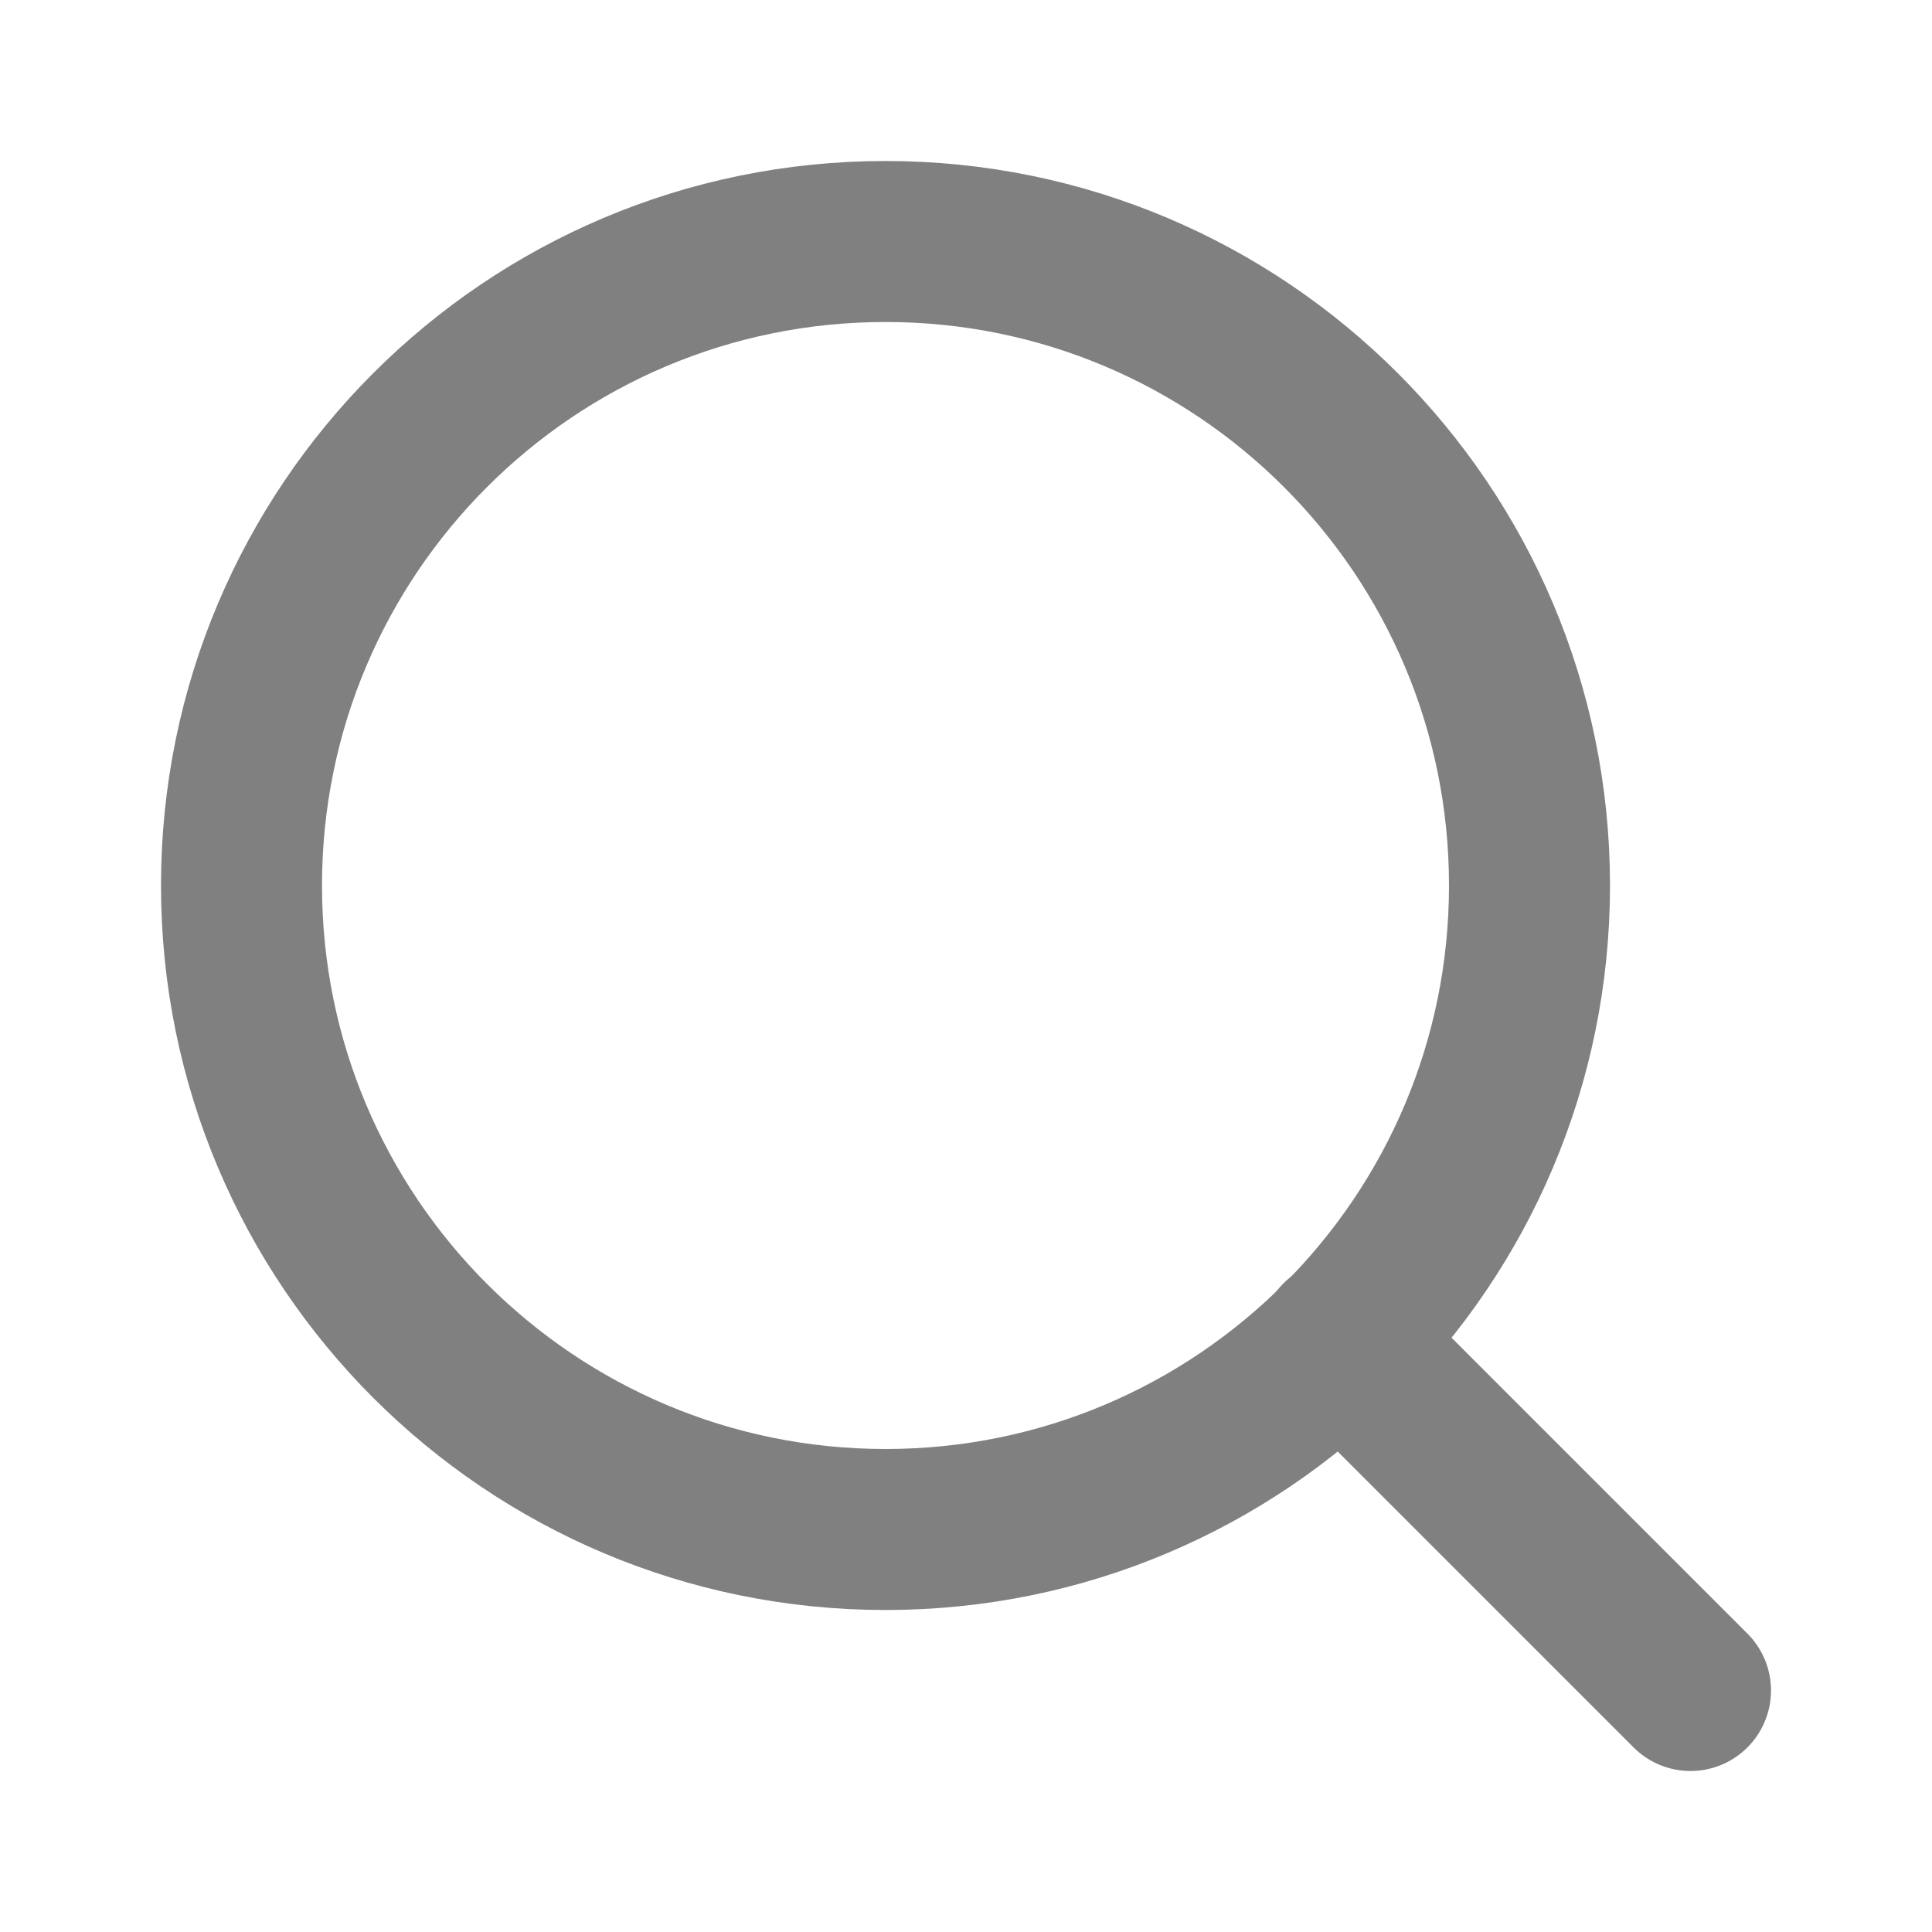
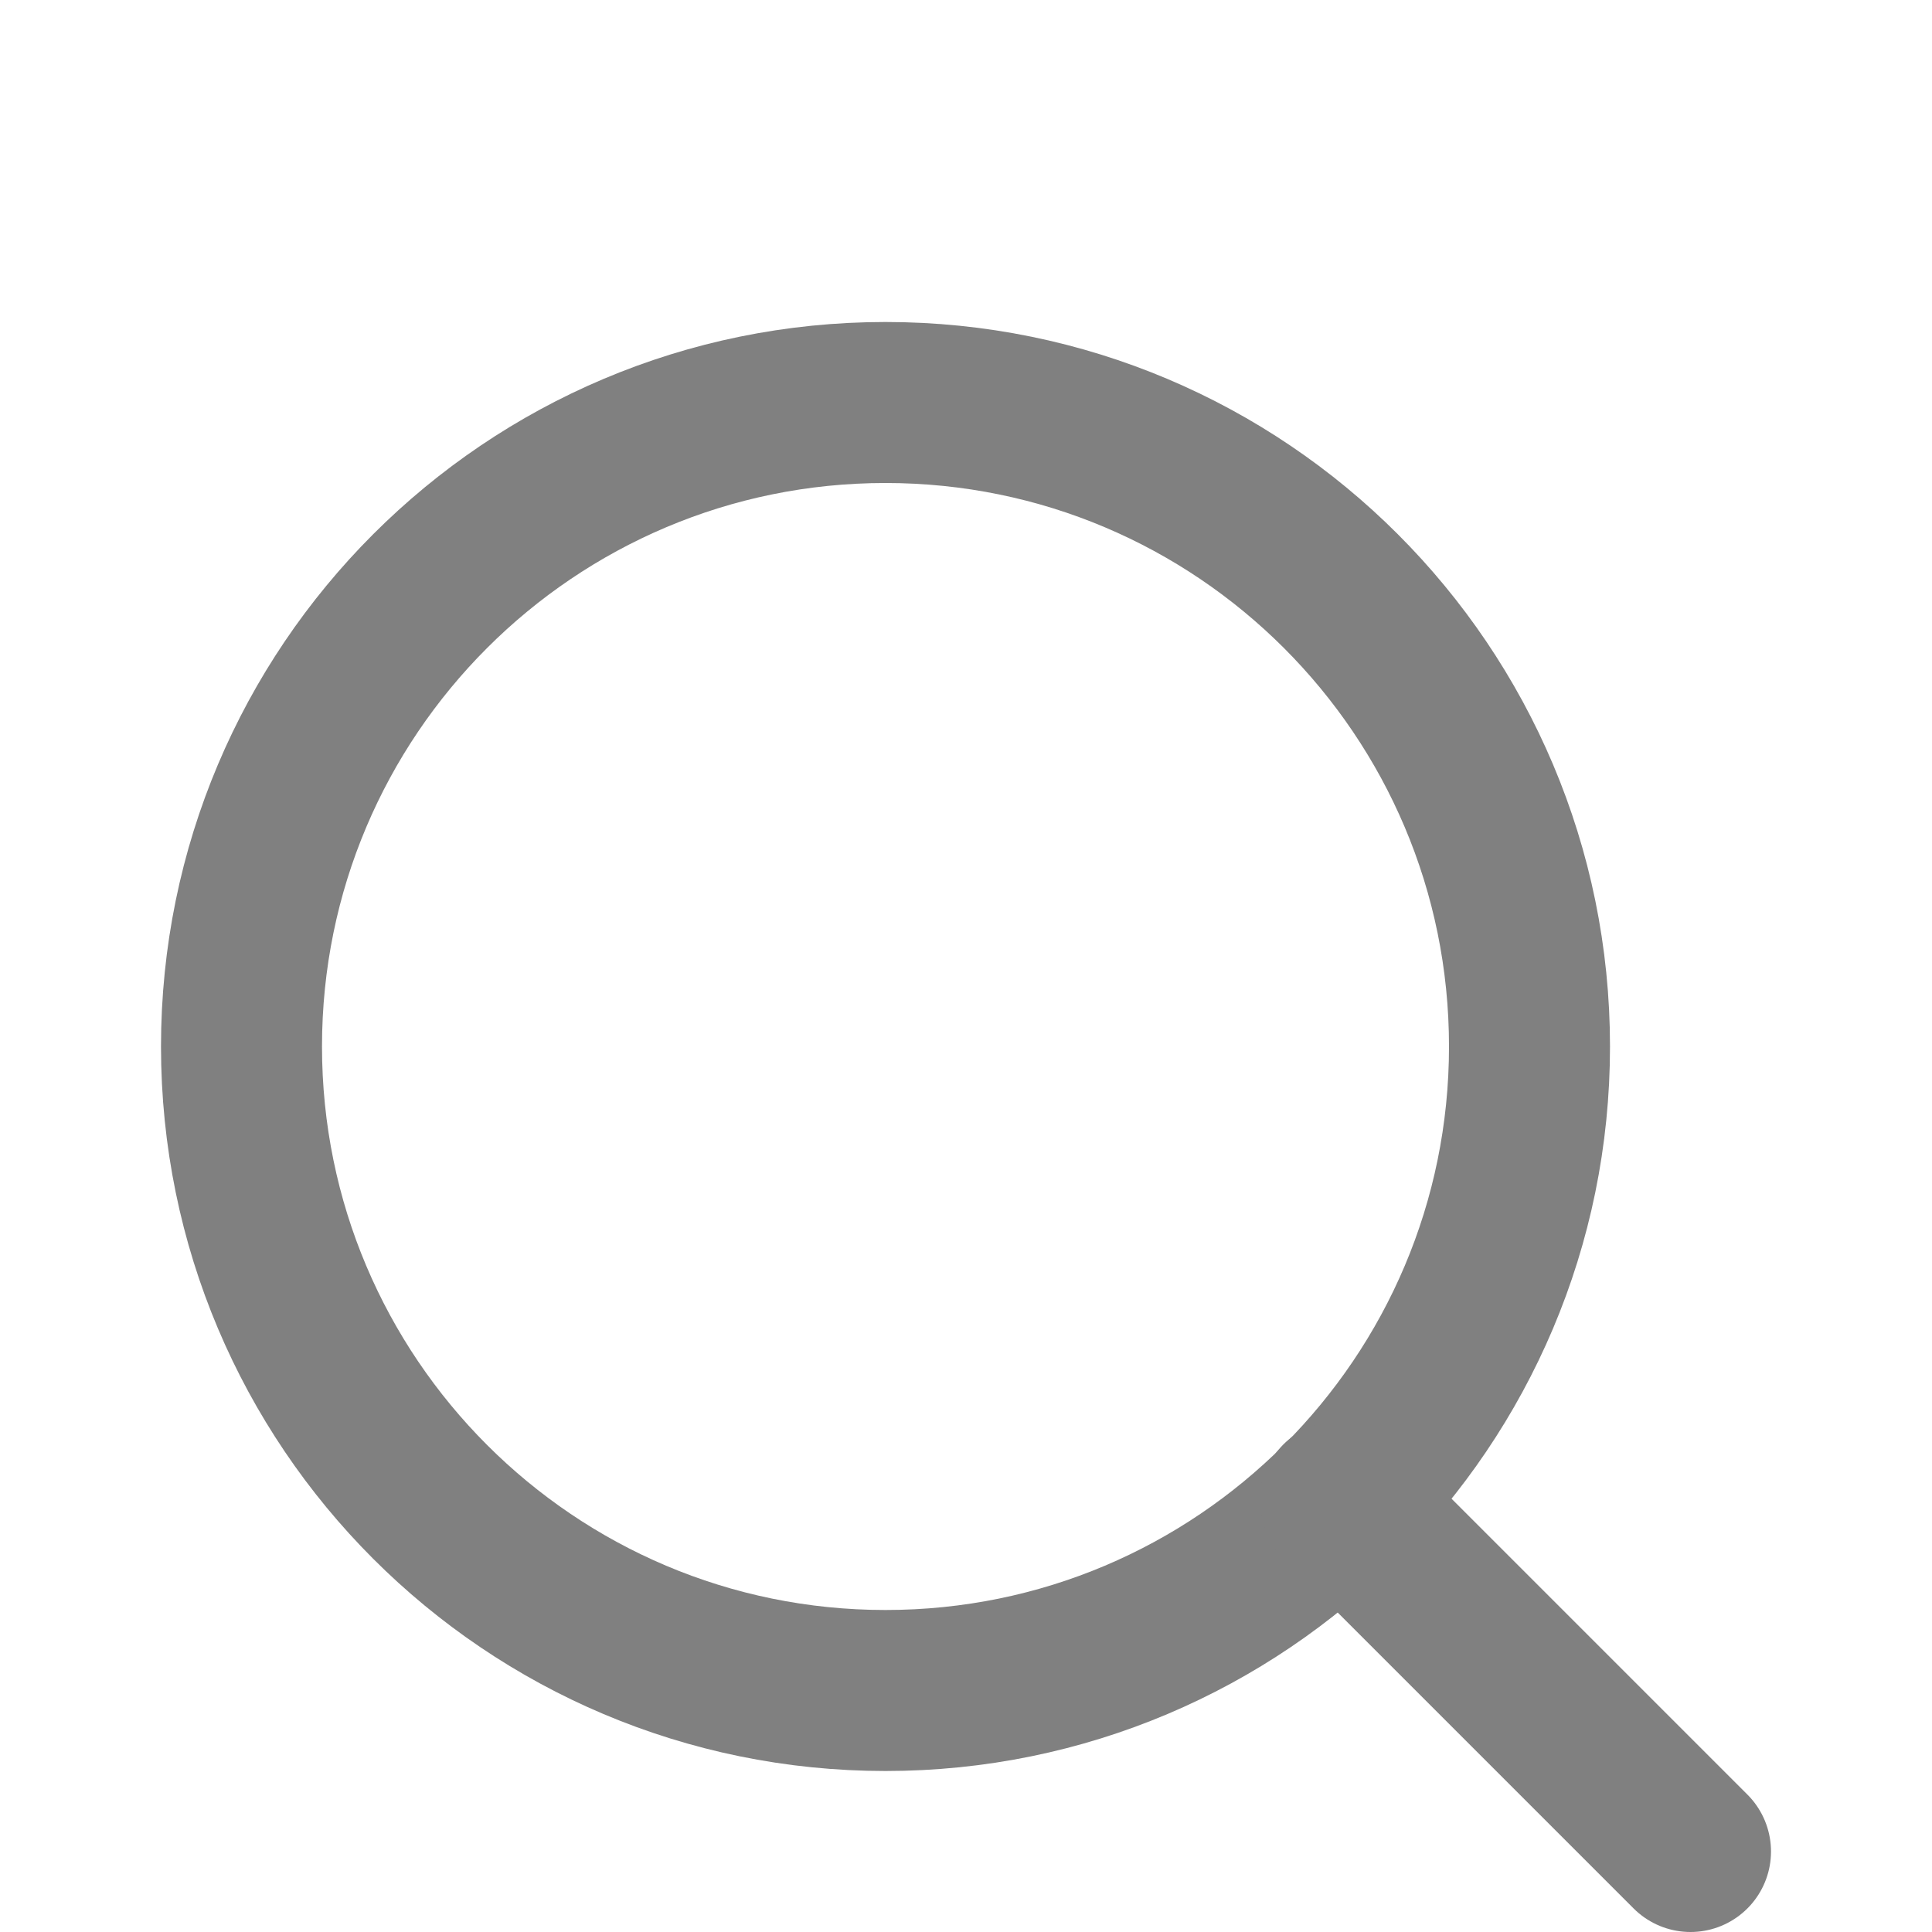
- <svg xmlns="http://www.w3.org/2000/svg" width="24" height="24" viewBox="0 0 24 24" fill="none" stroke="#808080" stroke-width="2" stroke-linecap="round" stroke-linejoin="round">
+ <svg xmlns="http://www.w3.org/2000/svg" width="24" height="24" viewBox="0 0 24 20" fill="none" stroke="#808080" stroke-width="2" stroke-linecap="round" stroke-linejoin="round">
  <circle cx="11" cy="11" r="8" />
  <line x1="21" y1="21" x2="16.65" y2="16.65" />
</svg>
